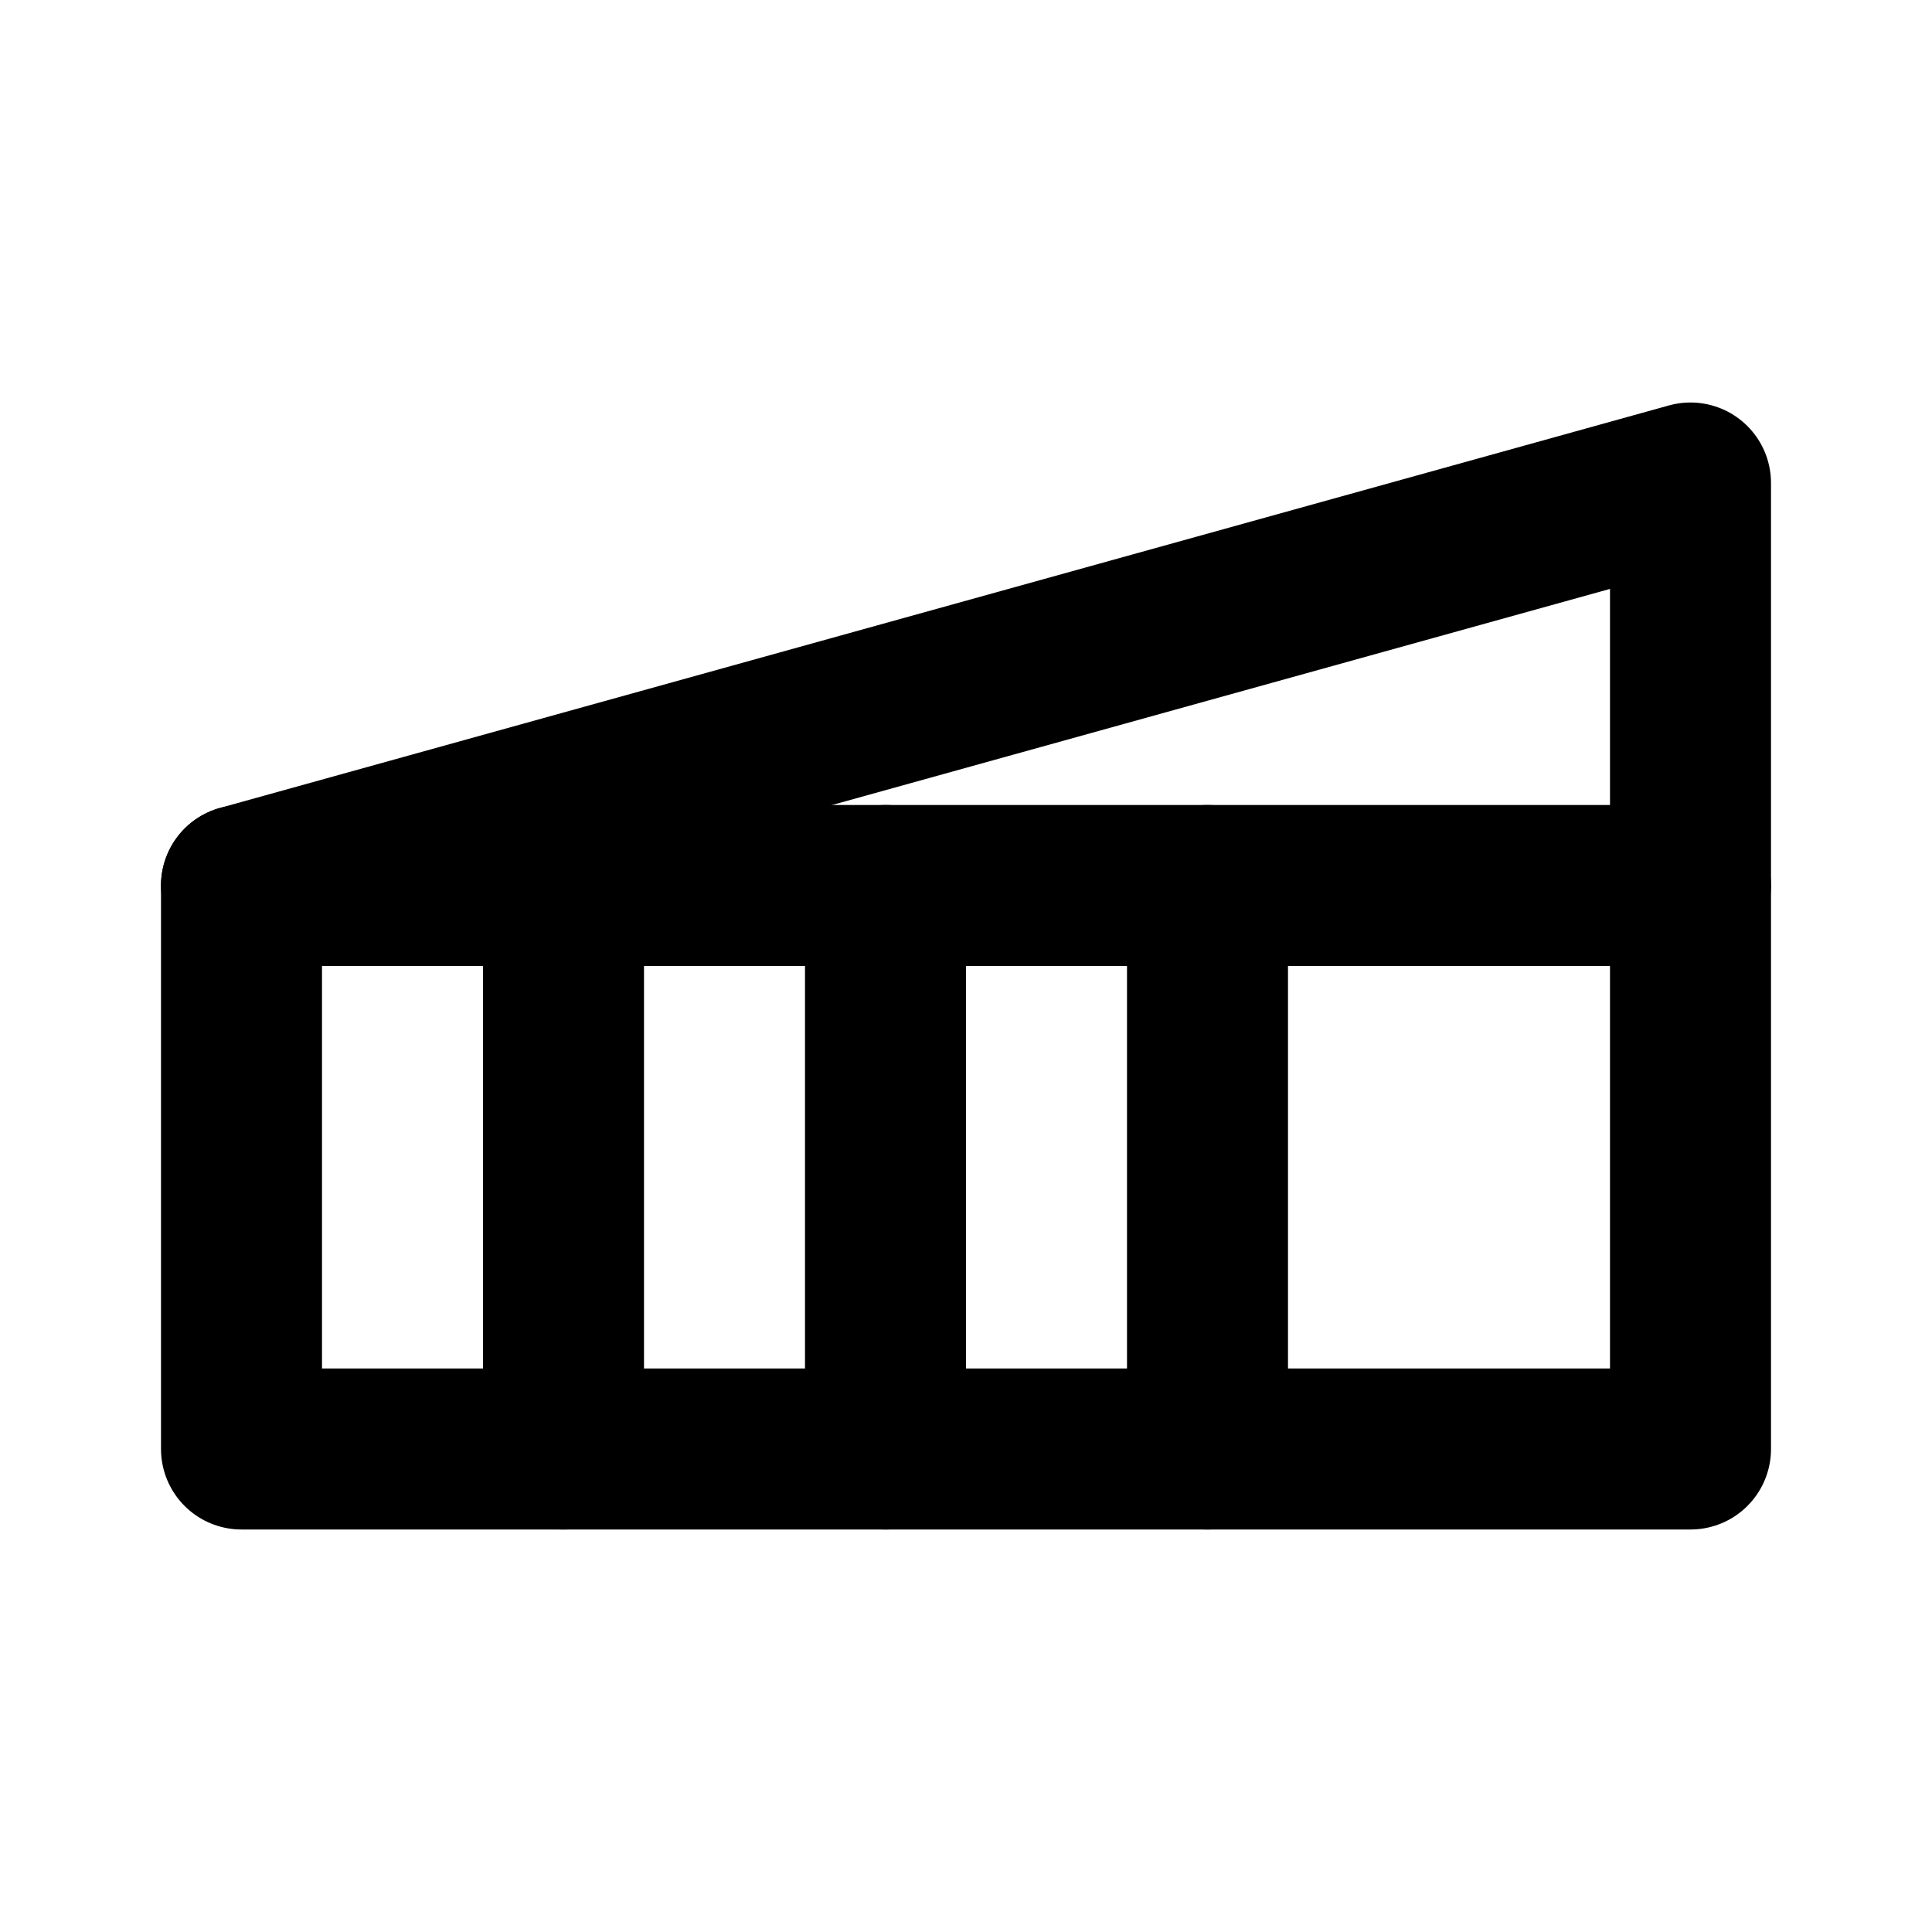
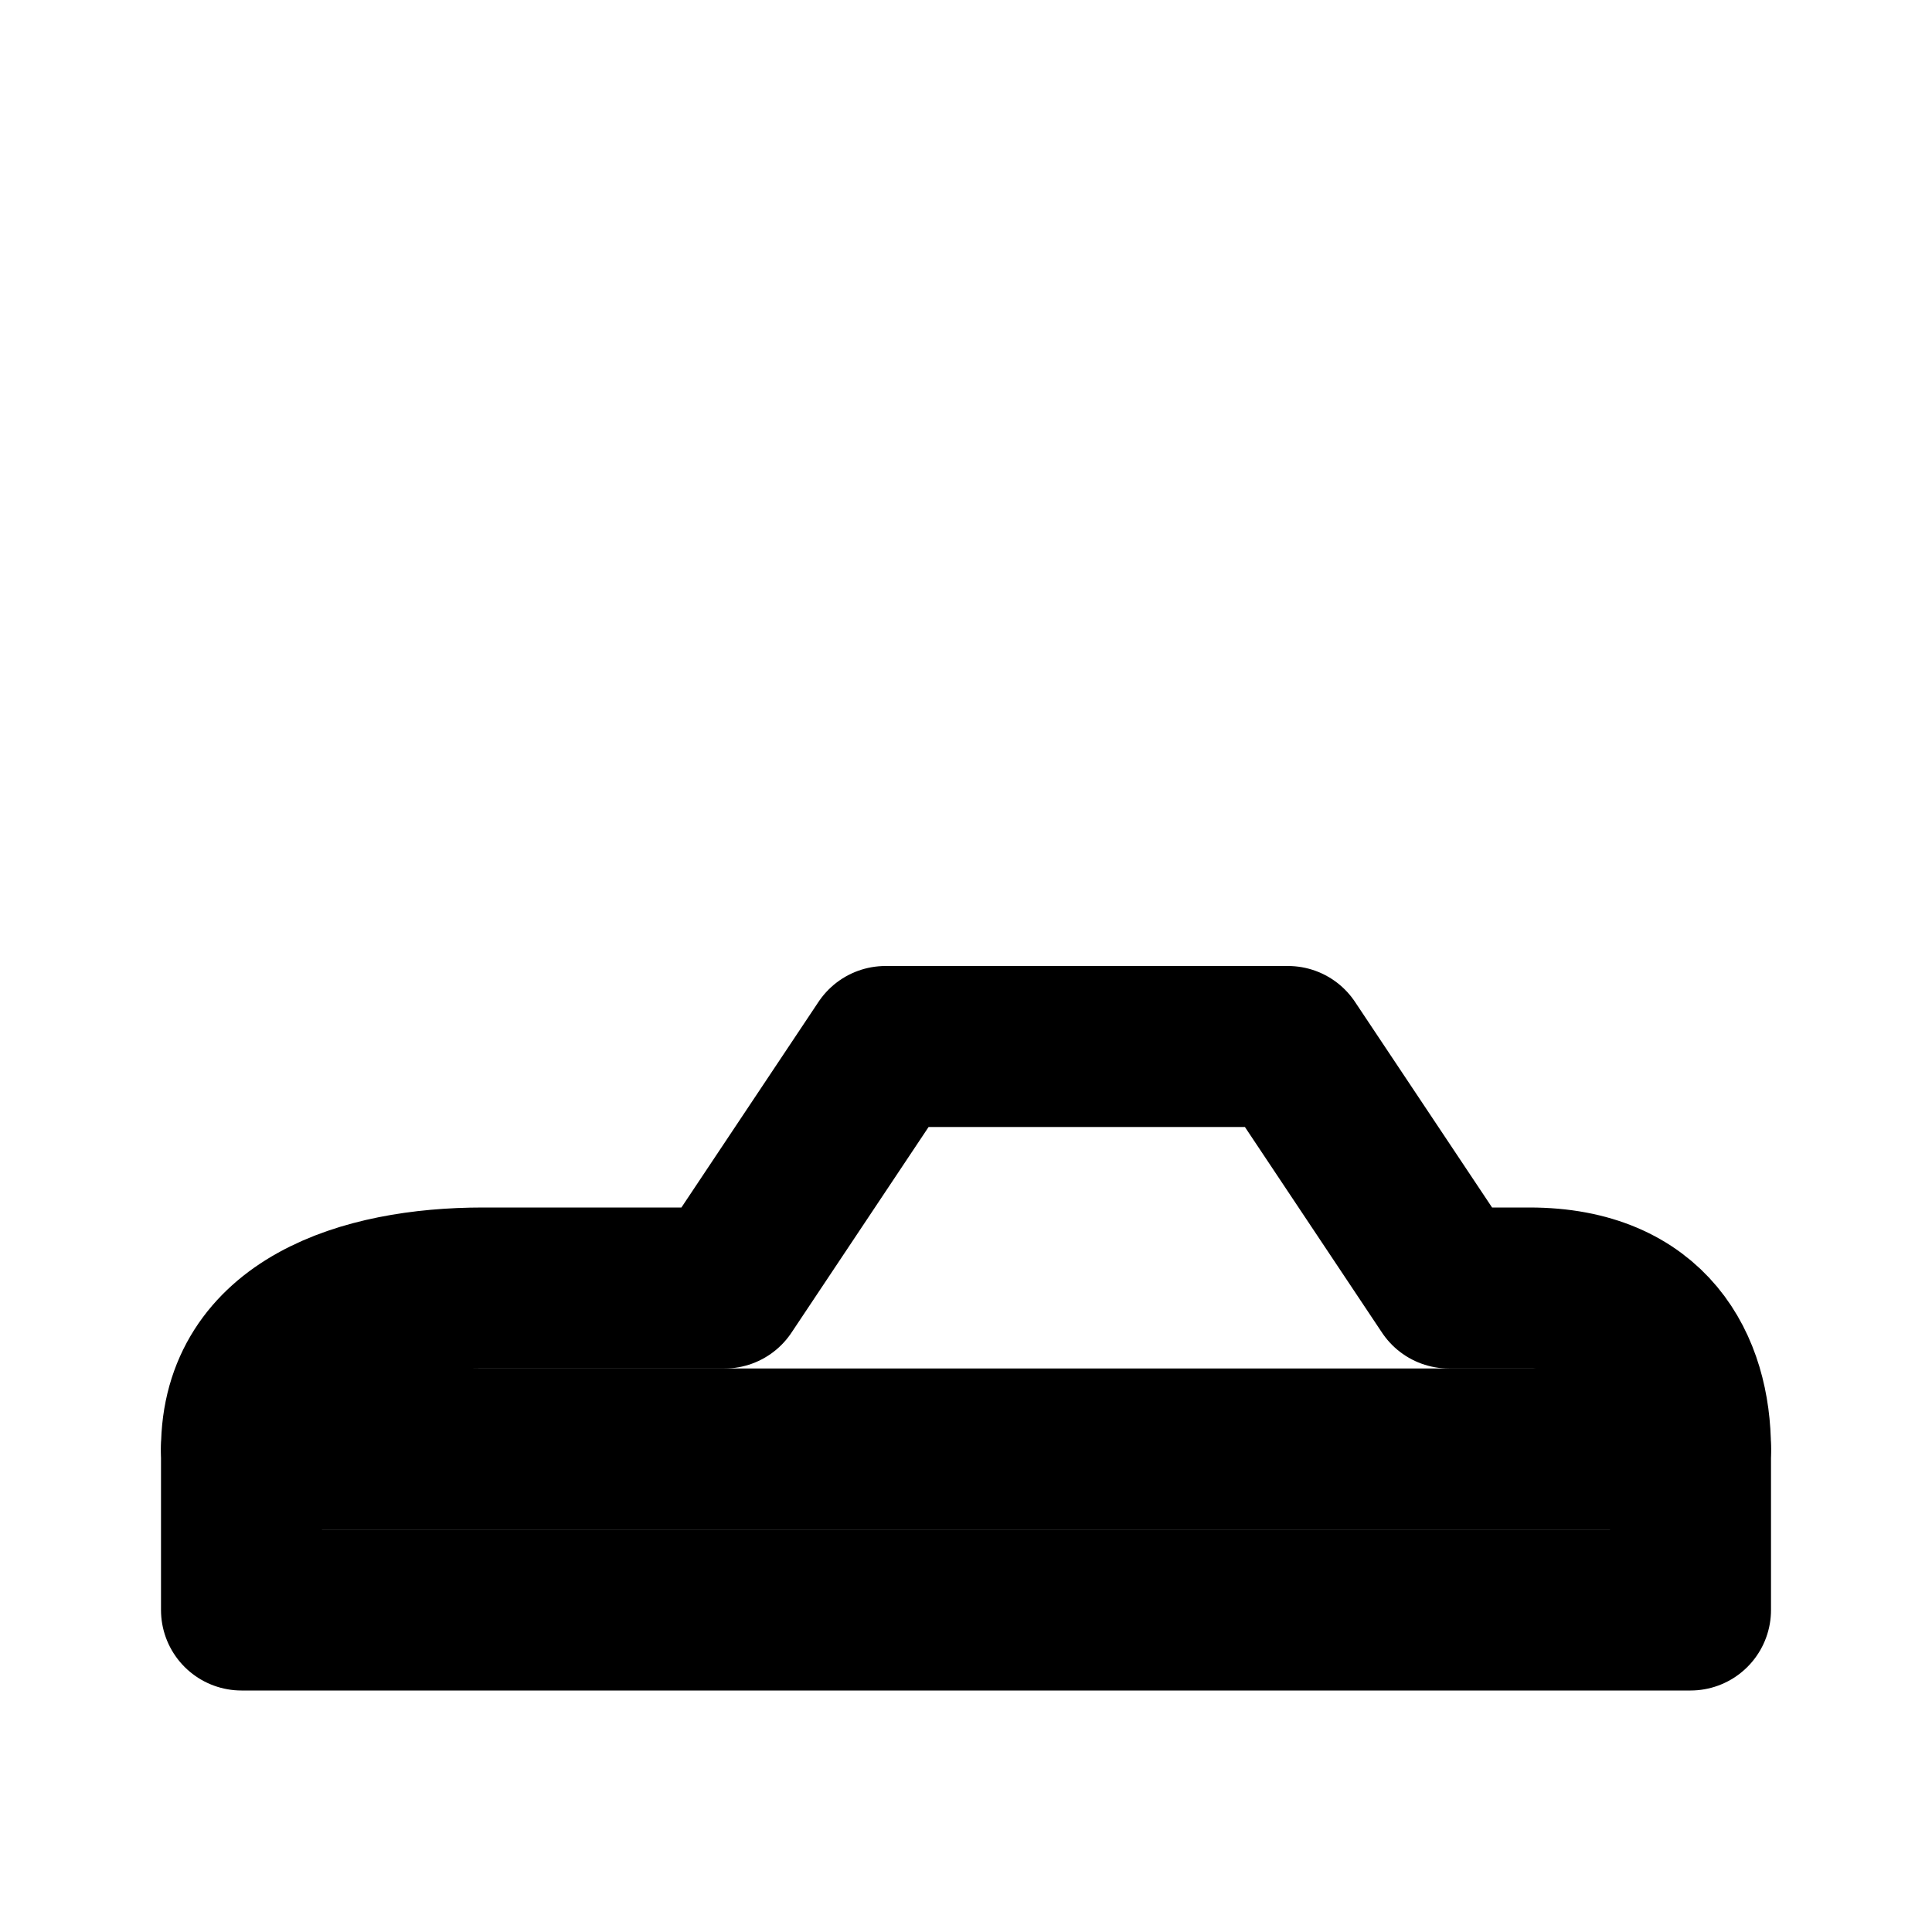
- <svg viewBox="0 0 24 24" fill="none" stroke="currentColor" stroke-width="2" stroke-linecap="round" stroke-linejoin="round">
-   <path d="M3 11l18-5v12h-18v-7z" />
-   <path d="M3 11h18" />
-   <path d="M7 11v7" />
-   <path d="M11 11v7" />
-   <path d="M15 11v7" />
+ <svg xmlns="http://www.w3.org/2000/svg" viewBox="0 0 24 24" fill="none" stroke="currentColor" stroke-width="2" stroke-linecap="round" stroke-linejoin="round">
+   <path d="M19 16c1.5 0 2 1 2 2v2H3v-2c0-1.5 1.5-2 3-2h3l2-3h5l2 3h1z" />
+   <path d="M3 18h18" />
</svg>
